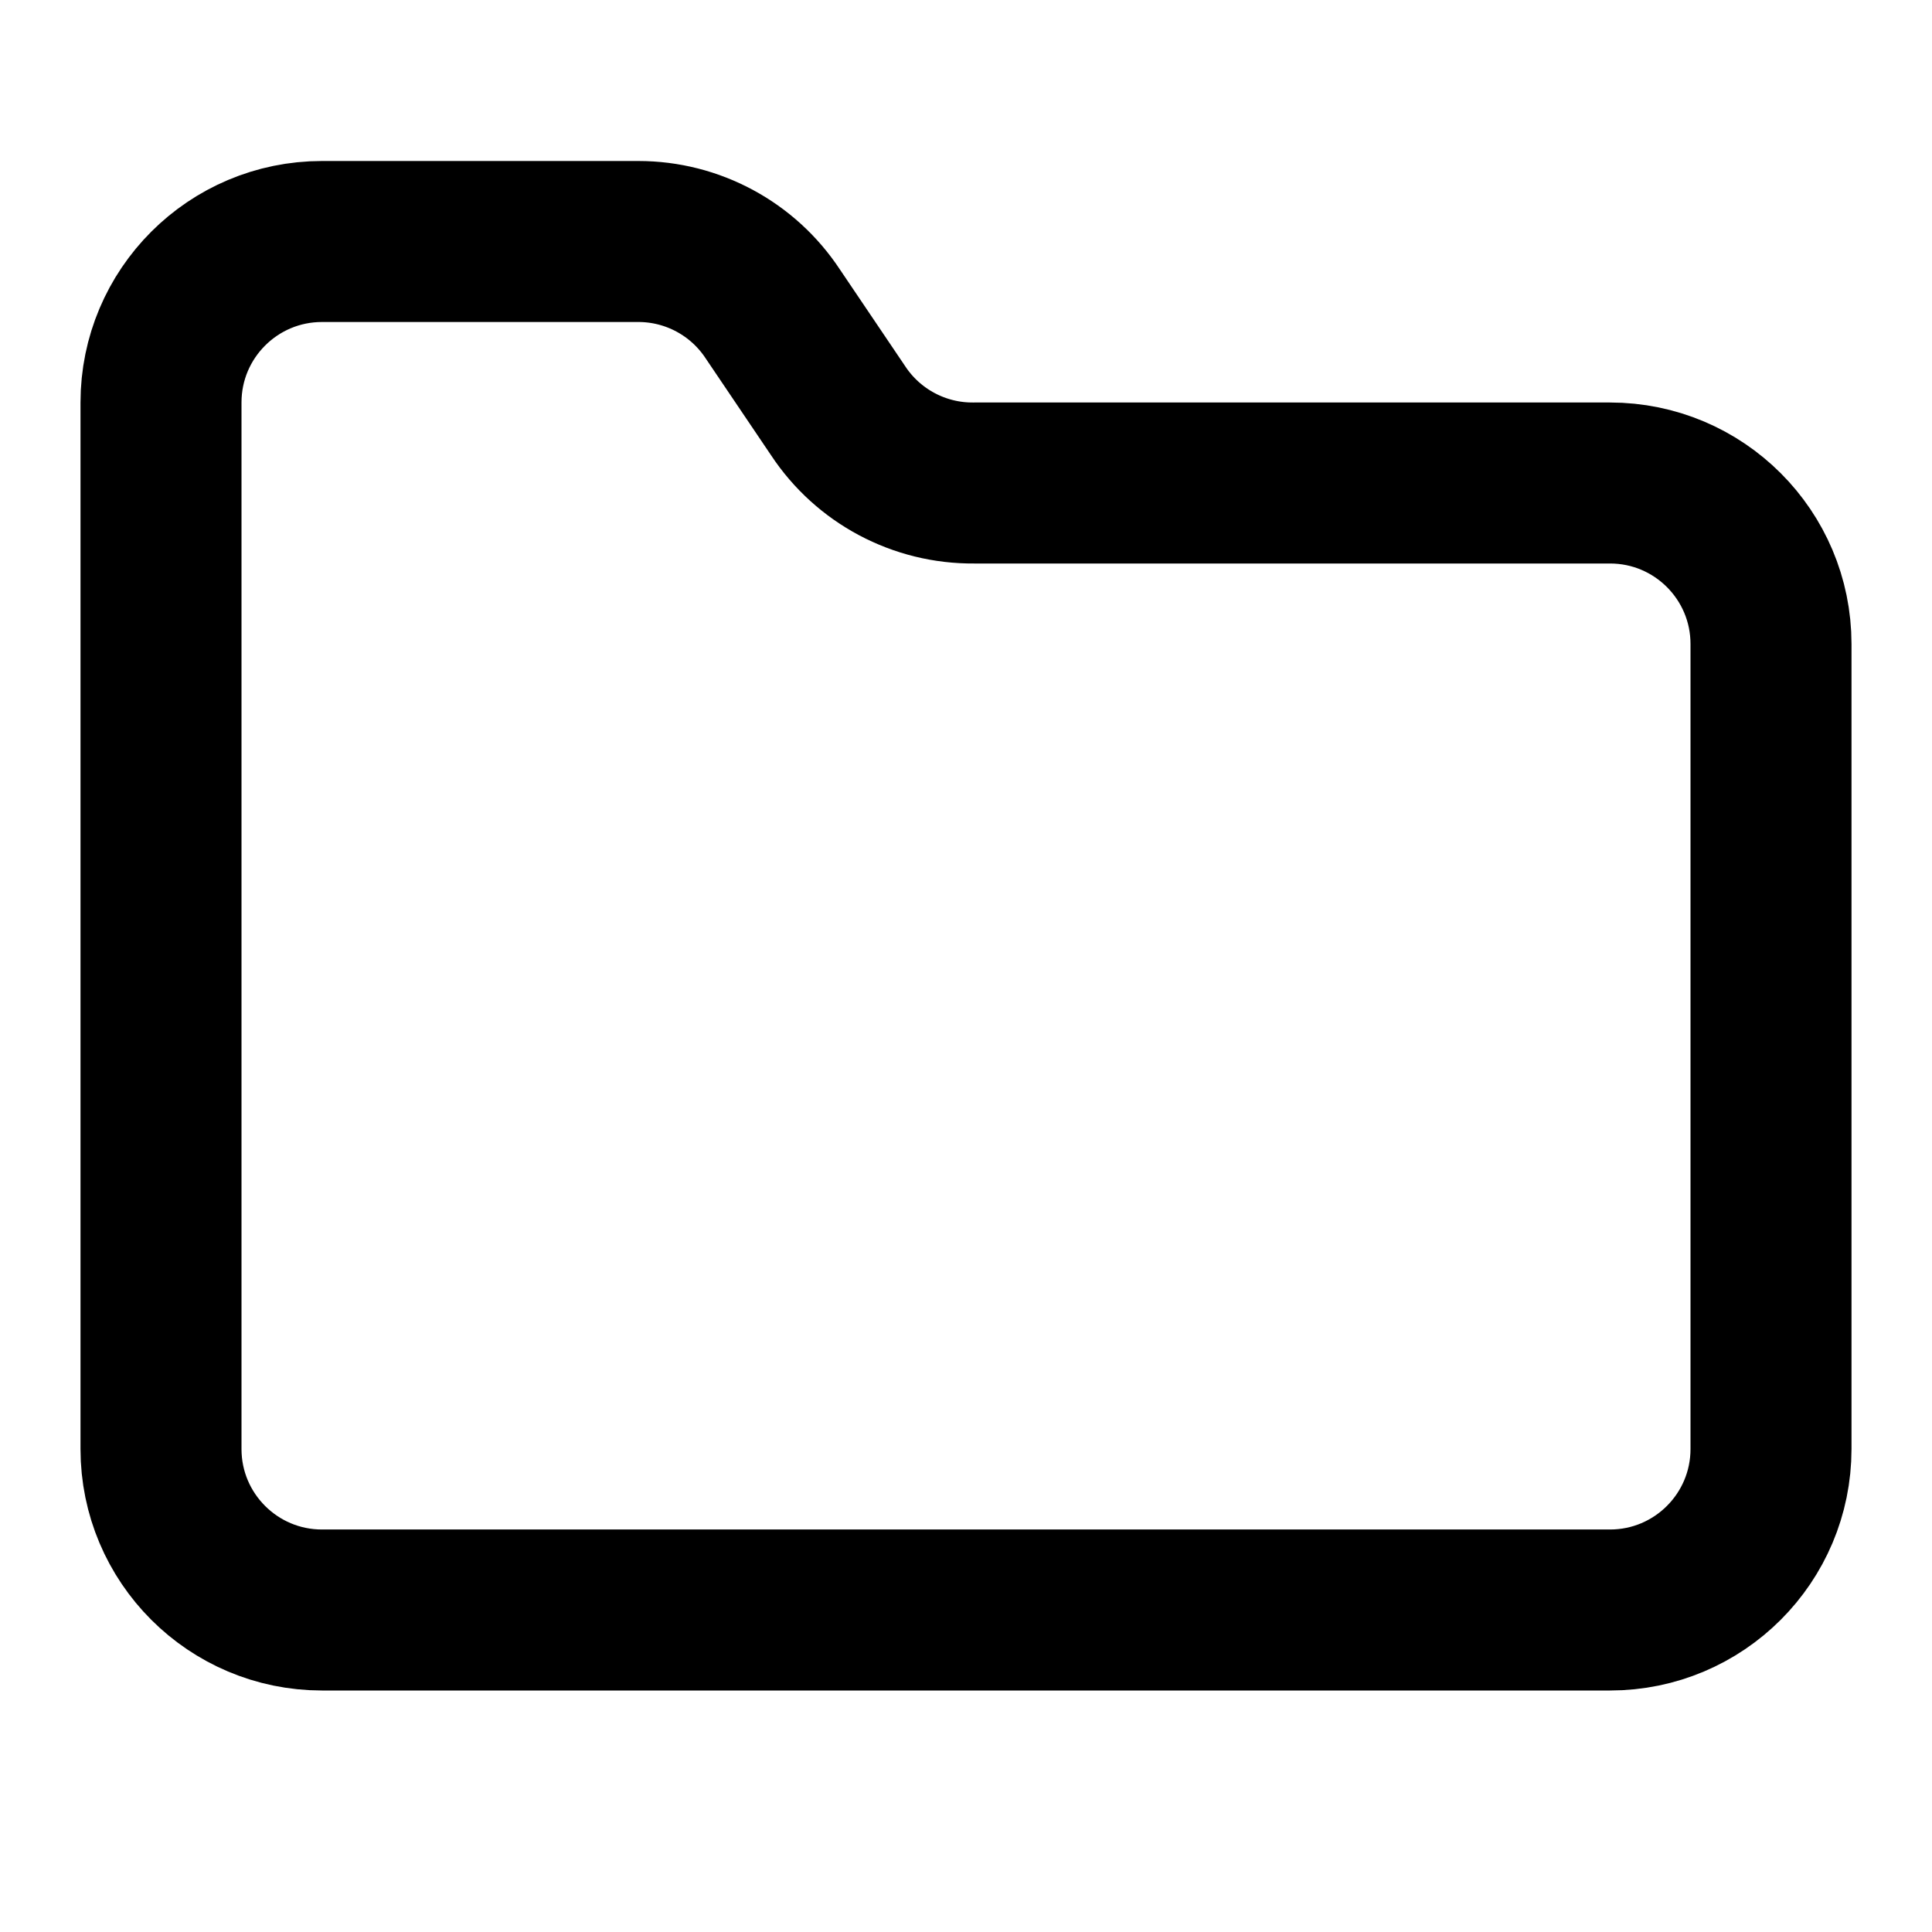
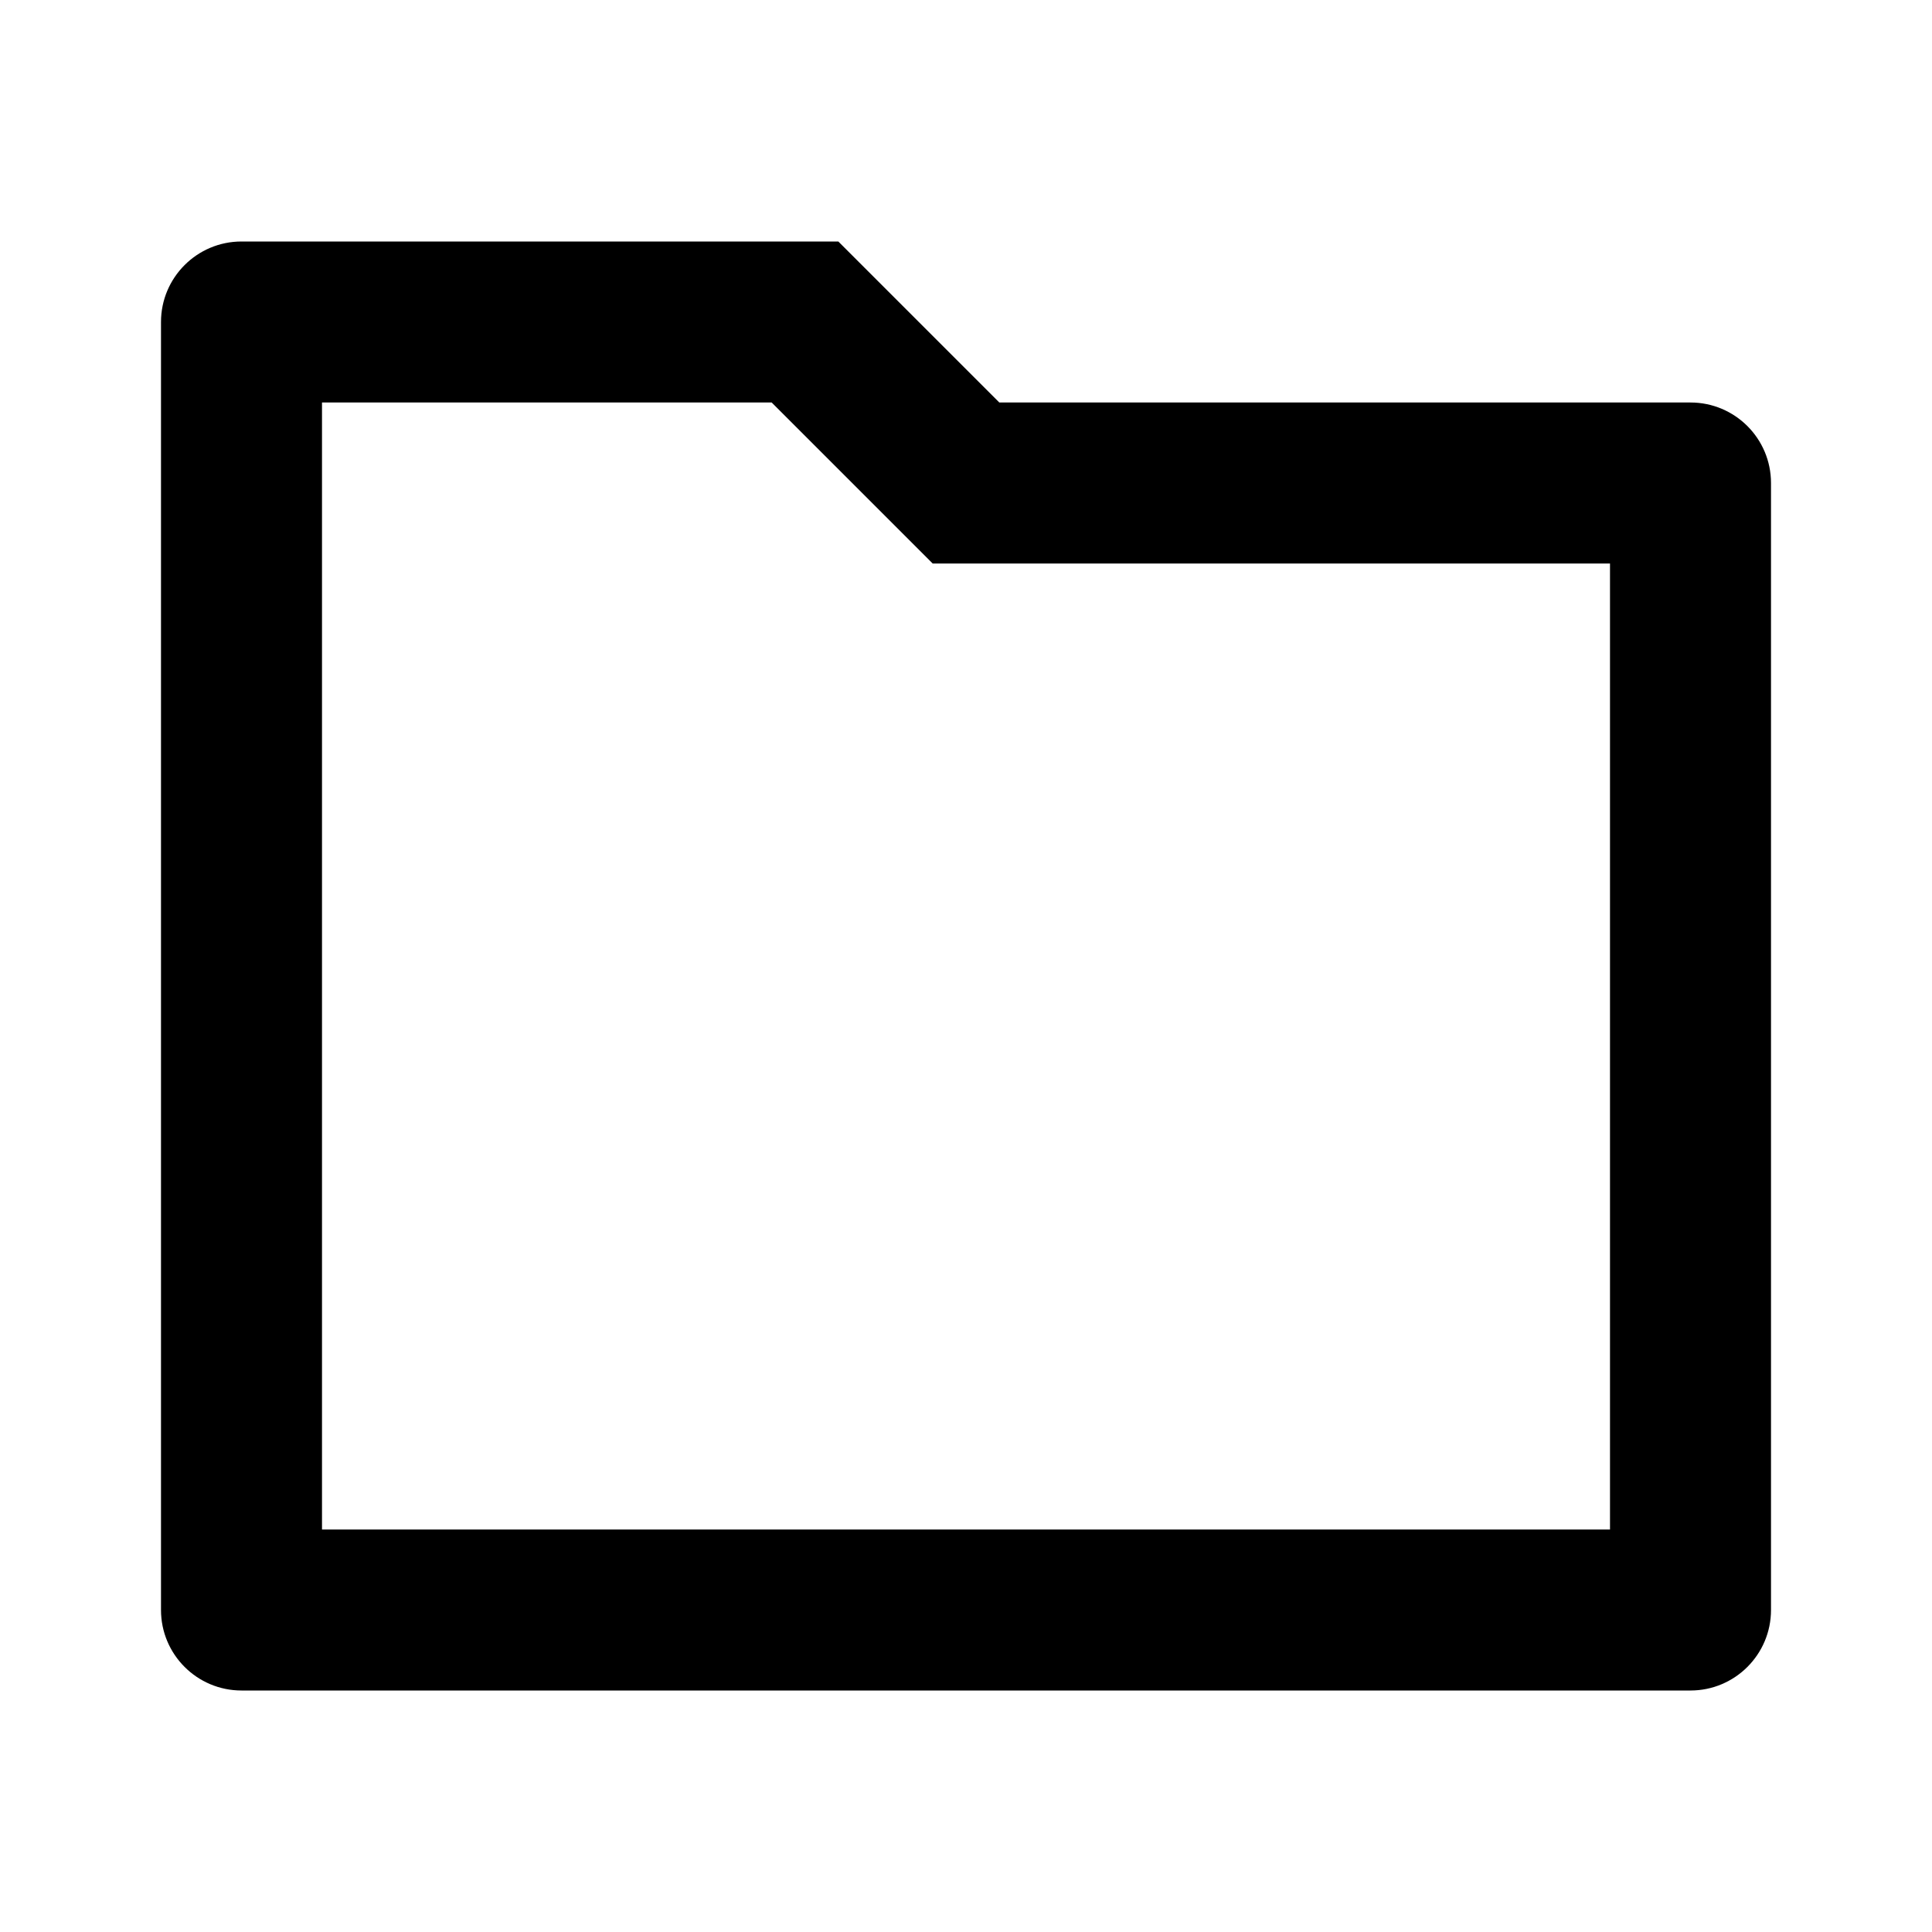
- <svg xmlns="http://www.w3.org/2000/svg" class="lucide lucide-folder" width="24" height="24" viewBox="0 0 24 24" fill="none" stroke="currentColor" stroke-width="2" stroke-linecap="round" stroke-linejoin="round">
-   <path d="M20 20a2 2 0 0 0 2-2V8a2 2 0 0 0-2-2h-7.9a2 2 0 0 1-1.69-.9L9.6 3.9A2 2 0 0 0 7.93 3H4a2 2 0 0 0-2 2v13a2 2 0 0 0 2 2Z" />
+ <svg xmlns="http://www.w3.org/2000/svg" width="24" height="24" viewBox="0 0 24 24" fill="currentColor">
+   <path d="M4 5V19H20V7H11.586L9.586 5H4ZM12.414 5H21C21.552 5 22 5.448 22 6V20C22 20.552 21.552 21 21 21H3C2.448 21 2 20.552 2 20V4C2 3.448 2.448 3 3 3H10.414L12.414 5Z" />
</svg>
